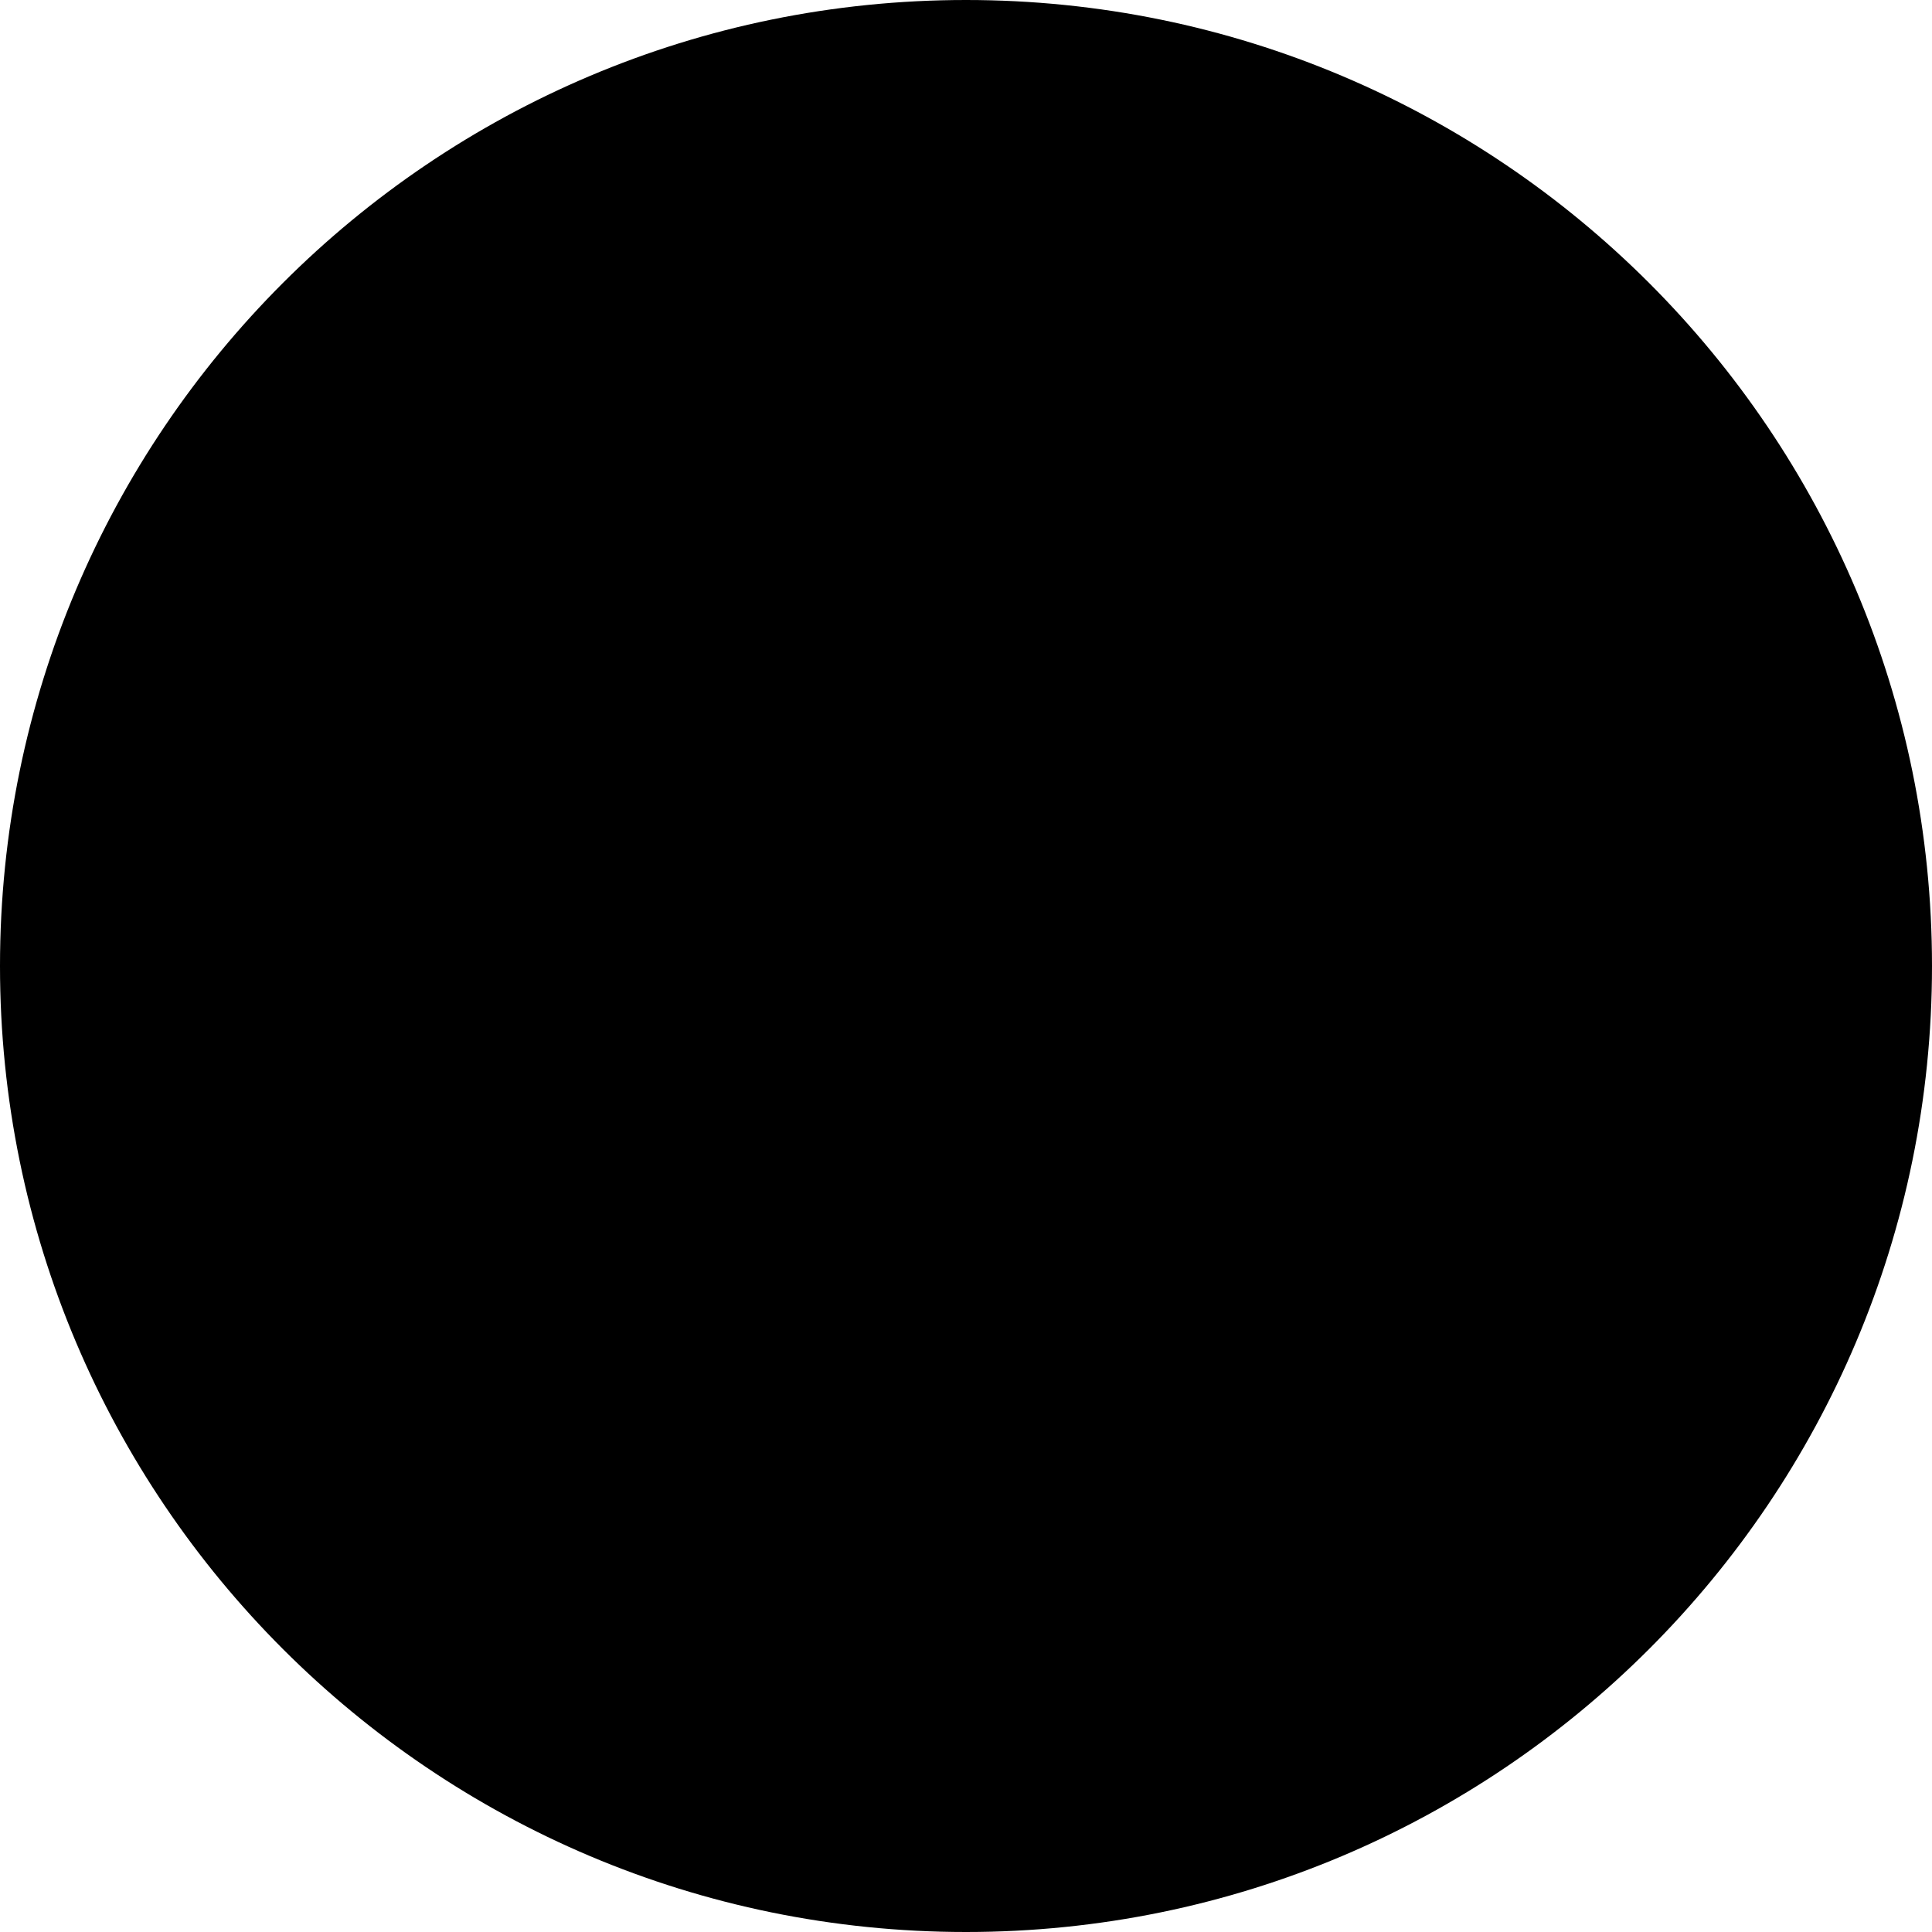
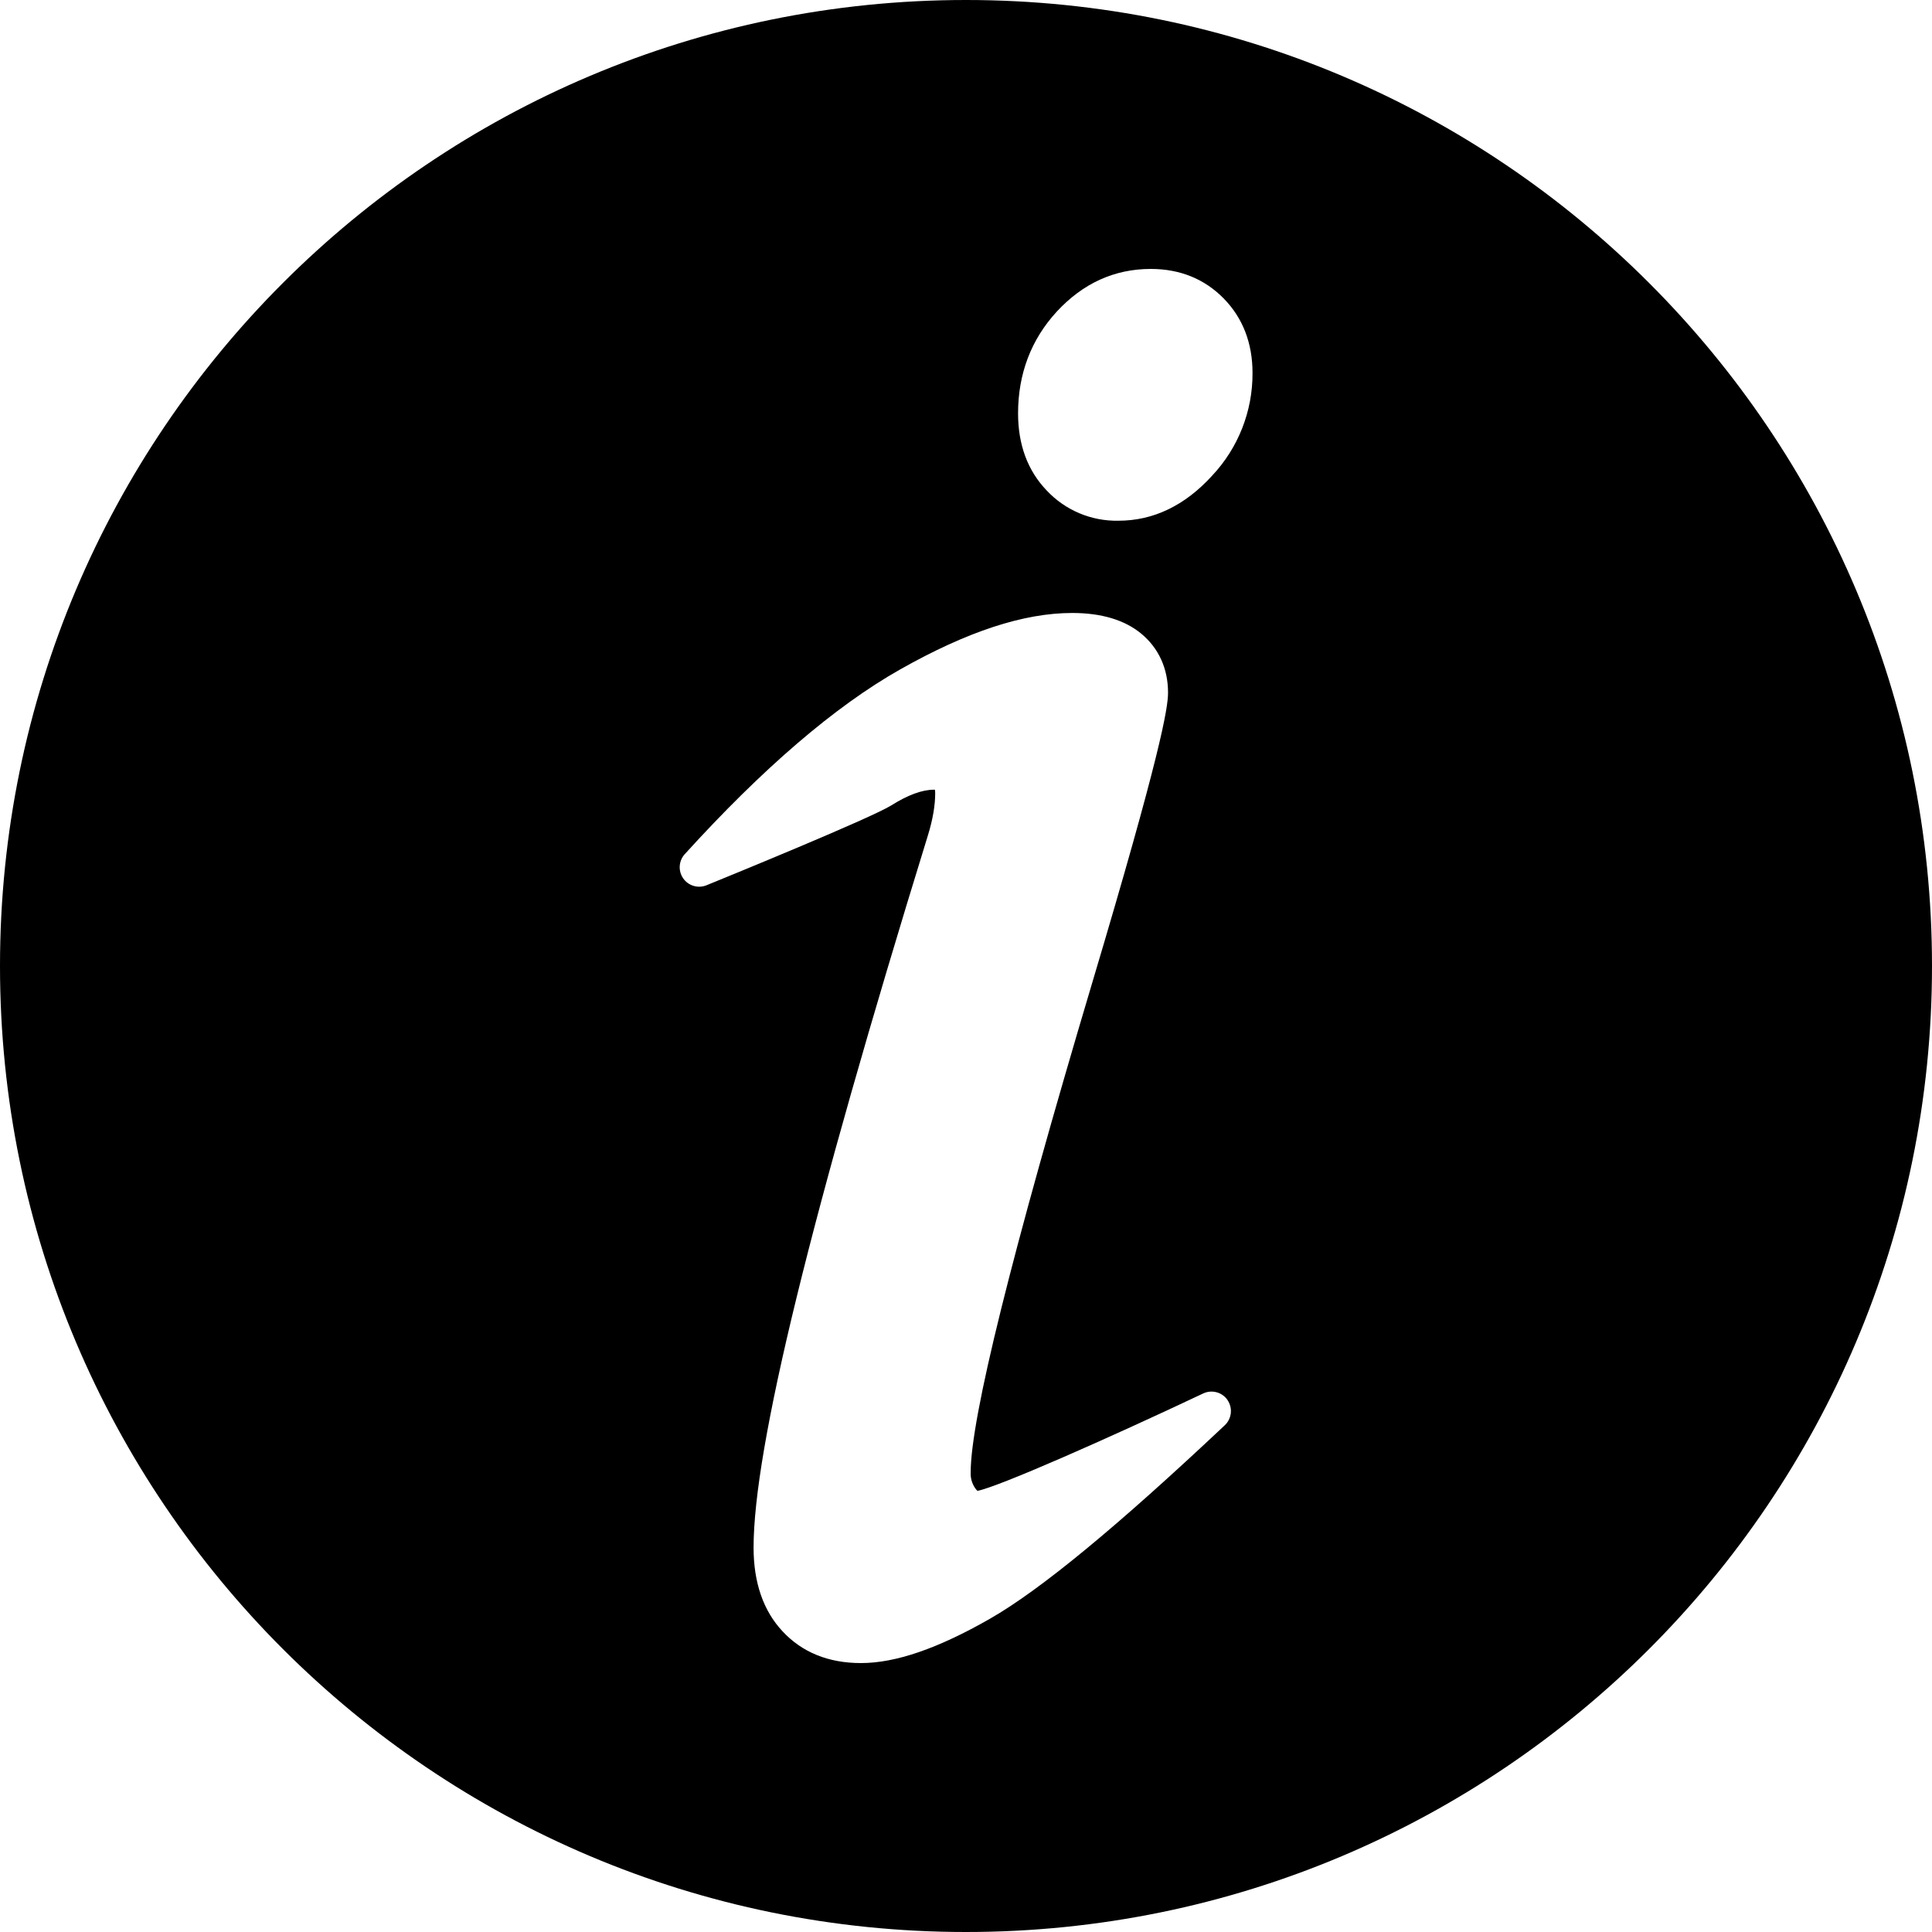
<svg xmlns="http://www.w3.org/2000/svg" width="40" height="40" viewBox="0 0 40 40">
-   <path d="M40 20C40 8.954 31.046 0 20 0S0 8.954 0 20s8.954 20 20 20 20-8.954 20-20z" />
-   <path d="M25.415 28.987a.403.403 0 0 0-.505-.137c-1.982.938-4.231 1.93-4.673 2.017a.39.39 0 0 1-.052-.06.528.528 0 0 1-.089-.323c0-1.121.846-4.532 2.515-10.136 1.407-4.709 1.57-5.684 1.57-6.007 0-.5-.192-.922-.554-1.221-.344-.284-.825-.428-1.428-.428-1.005 0-2.169.382-3.56 1.166-1.347.76-2.85 2.049-4.465 3.829a.403.403 0 0 0 .45.644c.568-.232 3.419-1.4 3.834-1.66.34-.214.635-.322.876-.322h.022a.41.41 0 0 1 .006.076c0 .245-.05.536-.15.863-2.43 7.871-3.61 12.697-3.61 14.753 0 .725.201 1.31.599 1.735.405.435.951.655 1.624.655.717 0 1.59-.299 2.667-.915 1.043-.596 2.635-1.907 4.866-4.008a.403.403 0 0 0 .057-.52zm-.078-22.806c-.397-.406-.905-.612-1.51-.612-.753 0-1.408.297-1.949.884-.531.577-.8 1.286-.8 2.105 0 .648.198 1.185.59 1.595a1.98 1.98 0 0 0 1.489.629c.722 0 1.374-.314 1.938-.934a3.078 3.078 0 0 0 .836-2.128c0-.617-.2-1.135-.594-1.539z" />
+   <path d="M20 0C8.954 0 0 8.954 0 20s8.954 20 20 20 20-8.954 20-20S31.046 0 20 0zm3.826 5.568c.605 0 1.115.208 1.512.614.394.404.594.922.594 1.539a3.078 3.078 0 0 1-.836 2.127c-.564.62-1.218.933-1.94.933a1.98 1.98 0 0 1-1.488-.629c-.392-.41-.59-.945-.59-1.593 0-.82.27-1.529.8-2.106.542-.587 1.195-.885 1.948-.885zM22.2 12.691c.603 0 1.084.144 1.428.428.362.3.555.723.555 1.223 0 .323-.164 1.297-1.57 6.006-1.67 5.604-2.516 9.015-2.516 10.136a.528.528 0 0 0 .09.323.39.39 0 0 0 .05.06c.442-.087 2.692-1.08 4.674-2.017a.403.403 0 0 1 .504.136v.002a.403.403 0 0 1-.057.52c-2.23 2.1-3.822 3.412-4.865 4.008-1.077.616-1.95.916-2.668.916-.673 0-1.218-.222-1.623-.657-.398-.425-.6-1.009-.6-1.734 0-2.056 1.182-6.883 3.612-14.754.1-.327.148-.616.148-.861a.41.41 0 0 0-.006-.076h-.021c-.241 0-.537.108-.877.322-.415.26-3.266 1.426-3.834 1.658a.403.403 0 0 1-.45-.642c1.616-1.78 3.119-3.07 4.466-3.83 1.39-.785 2.555-1.167 3.56-1.167z" />
</svg>
